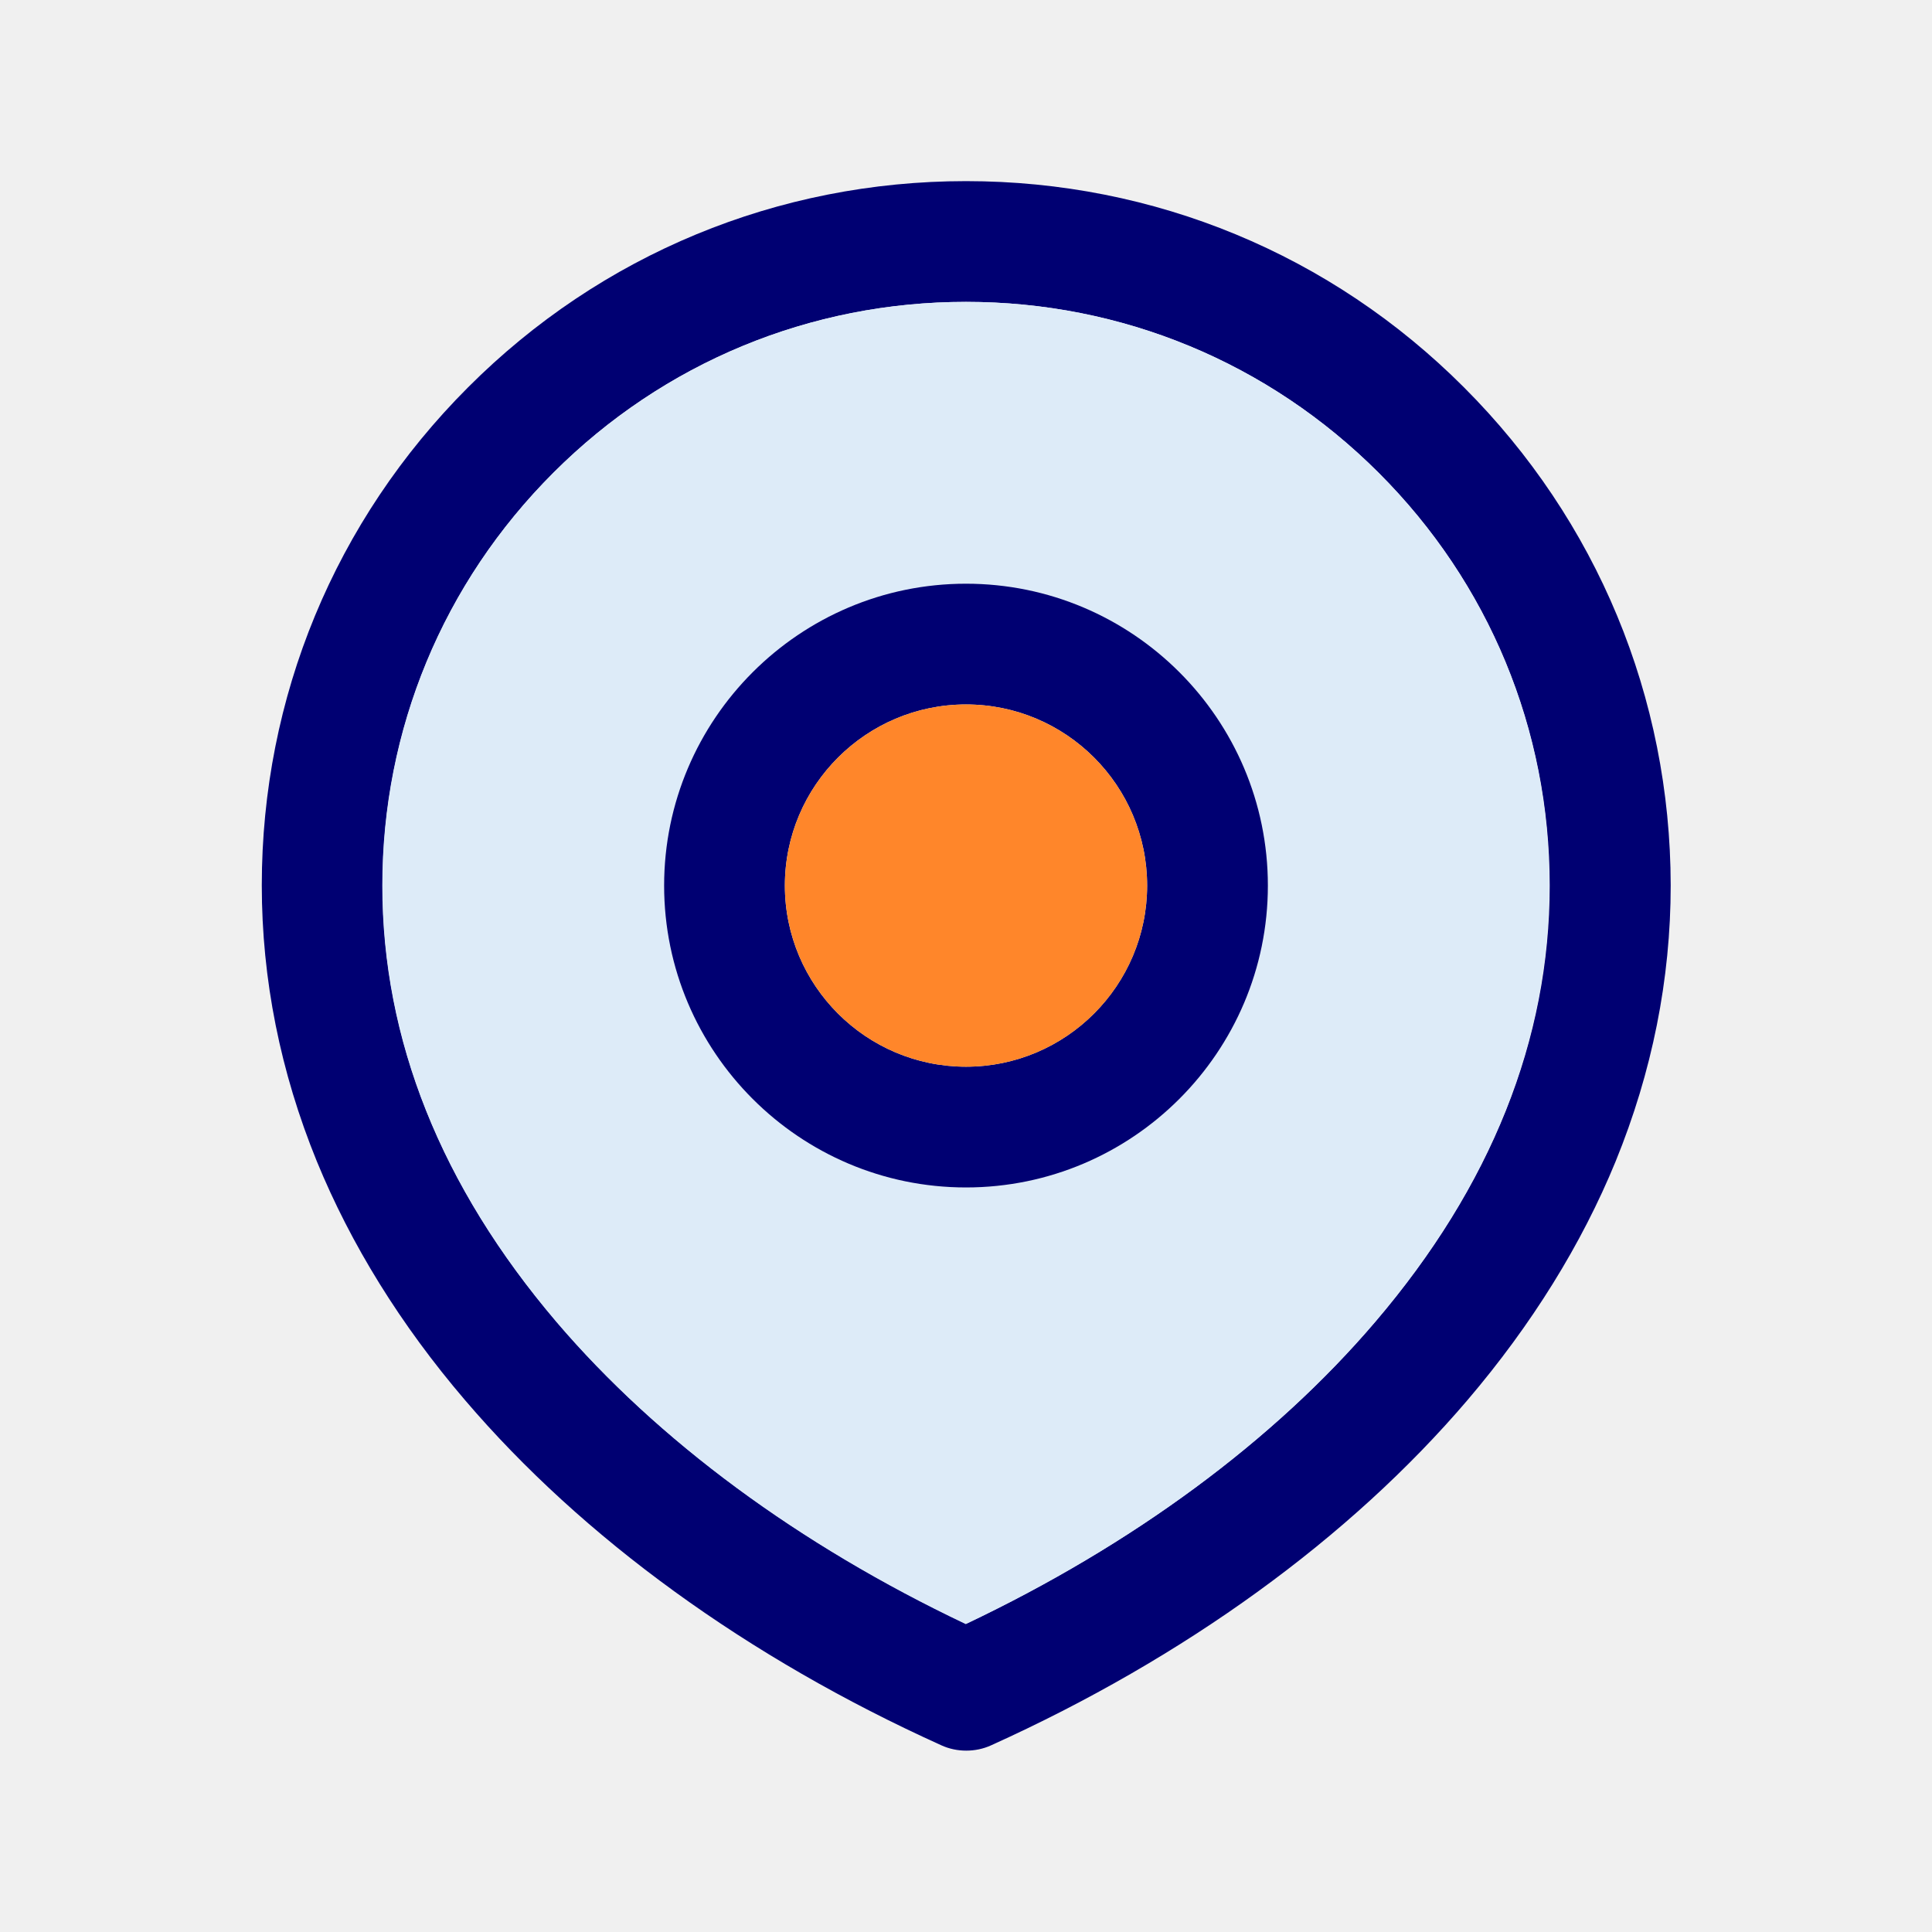
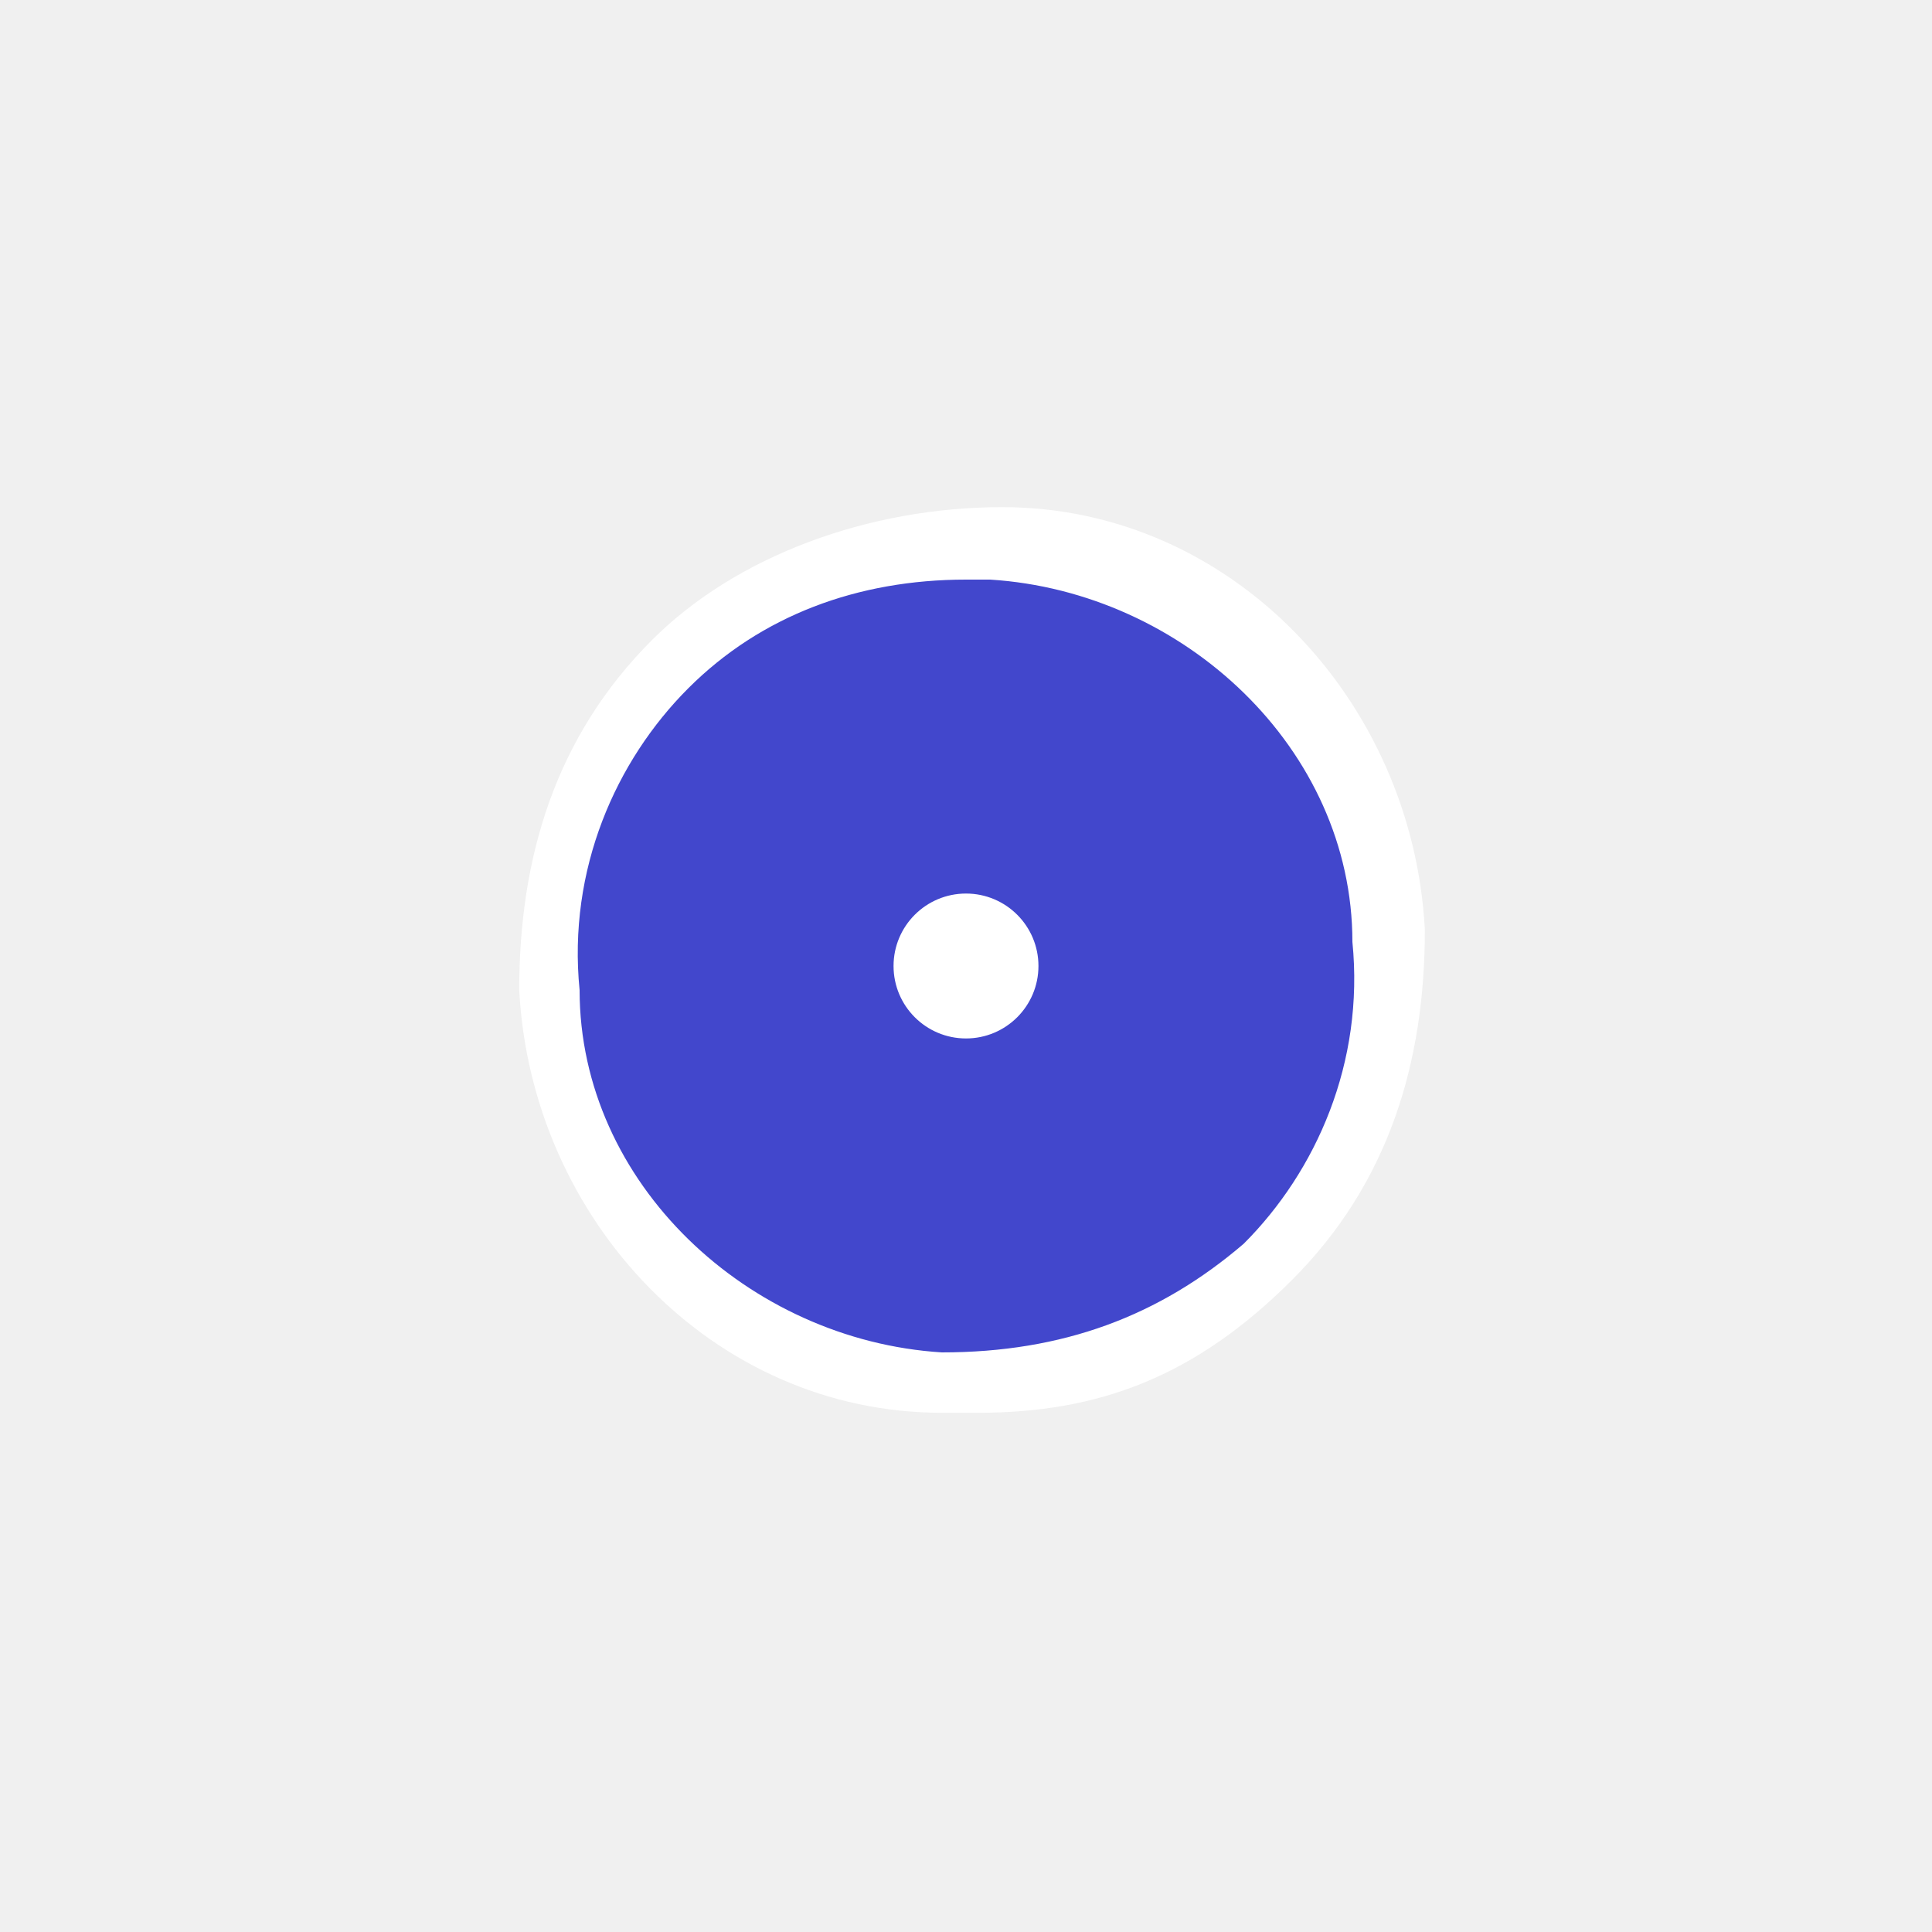
- <svg xmlns="http://www.w3.org/2000/svg" version="1.1" id="Layer_1" x="0px" y="0px" viewBox="0 0 800 800" style="enable-background:new 0 0 800 800;" xml:space="preserve">
-   <style type="text/css">
- 	.st0{fill:#000072;enable-background:new    ;}
- 	.st1{fill:#DDEBF8;}
- 	.st2{fill:#FF862A;}
- </style>
-   <path class="st0" d="M606.2,160.4C551.2,105.3,477.9,75,400,75s-151.2,30.3-206.2,85.4c-55.1,55.1-85.4,128.3-85.4,206.2  c0,38.9,7.7,77.3,22.8,114.3c14.1,34.4,34.7,67.7,61.3,98.8c48.8,57.2,117,106.7,197.3,143c3.3,1.5,6.8,2.2,10.3,2.2s7-0.7,10.3-2.2  c80.3-36.3,148.5-85.8,197.3-143c26.5-31.1,47.2-64.4,61.3-98.8c15.1-37,22.8-75.4,22.8-114.3C691.7,288.8,661.3,215.5,606.2,160.4z   M569.5,547.3c-42,49.2-100.4,92.3-169.5,125.1c-69.1-32.8-127.6-75.9-169.5-125.1c-47.9-56.1-72.1-116.9-72.1-180.7  c0-64.5,25.1-125.2,70.8-170.9C274.8,150.1,335.5,125,400,125s125.2,25.1,170.9,70.8c45.7,45.6,70.8,106.3,70.8,170.9  C641.7,430.4,617.4,491.2,569.5,547.3z" />
-   <path class="st1" d="M570.9,195.8C525.2,150.1,464.5,125,400,125s-125.2,25.1-170.9,70.8c-45.7,45.6-70.8,106.3-70.8,170.9  c0,63.8,24.3,124.5,72.1,180.7c42,49.2,100.4,92.3,169.5,125.1c69.1-32.8,127.6-75.9,169.5-125.1c47.9-56.1,72.1-116.9,72.1-180.7  C641.7,302.1,616.5,241.4,570.9,195.8z M400,491.7c-68.9,0-125-56.1-125-125c0-68.9,56.1-125,125-125s125,56.1,125,125  C525,435.6,468.9,491.7,400,491.7z" />
-   <path class="st0" d="M400,241.7c-68.9,0-125,56.1-125,125c0,68.9,56.1,125,125,125s125-56.1,125-125  C525,297.7,468.9,241.7,400,241.7z M400,441.7c-41.3,0-75-33.6-75-75c0-41.4,33.7-75,75-75c41.4,0,75,33.6,75,75  C475,408,441.4,441.7,400,441.7z" />
-   <path class="st2" d="M475,366.7c0,41.4-33.6,75-75,75c-41.3,0-75-33.6-75-75c0-41.4,33.7-75,75-75C441.4,291.7,475,325.3,475,366.7z  " />
+ <svg xmlns="http://www.w3.org/2000/svg" id="Layer_1" data-name="Layer 1" version="1.1" viewBox="0 0 16 16">
+   <defs>
+     <style>
+       .cls-1 {
+         fill: #4247cc;
+         fill-rule: evenodd;
+       }
+ 
+       .cls-1, .cls-2 {
+         stroke-width: 0px;
+       }
+ 
+       .cls-2 {
+         fill: #fff;
+       }
+     </style>
+   </defs>
+   <g>
+     <path class="cls-1" d="M11.5,7.8c.1,2.1-1.5,3.8-3.7,3.7s-3.2-1.5-3.3-3.3,1.5-3.8,3.7-3.7,3.2,1.5,3.3,3.3Z" />
+     <path class="cls-2" d="M8,11.7c0,0-.1,0-.2,0-1.9,0-3.4-1.6-3.5-3.5,0-1.1.3-2.1,1.1-2.9.7-.7,1.8-1.1,2.9-1.1,1.9,0,3.4,1.6,3.5,3.5h0c0,1.1-.3,2.1-1.1,2.9s-1.6,1.1-2.6,1.1ZM8,4.8c-.9,0-1.7.3-2.3.9-.6.6-1,1.5-.9,2.5,0,1.6,1.4,2.9,3,3,1,0,1.8-.3,2.5-.9.6-.6,1-1.5.9-2.5h0c0-1.6-1.4-2.9-3-3,0,0-.1,0-.2,0Z" />
+   </g>
+   <circle class="cls-2" cx="8" cy="8" r=".6" />
</svg>
